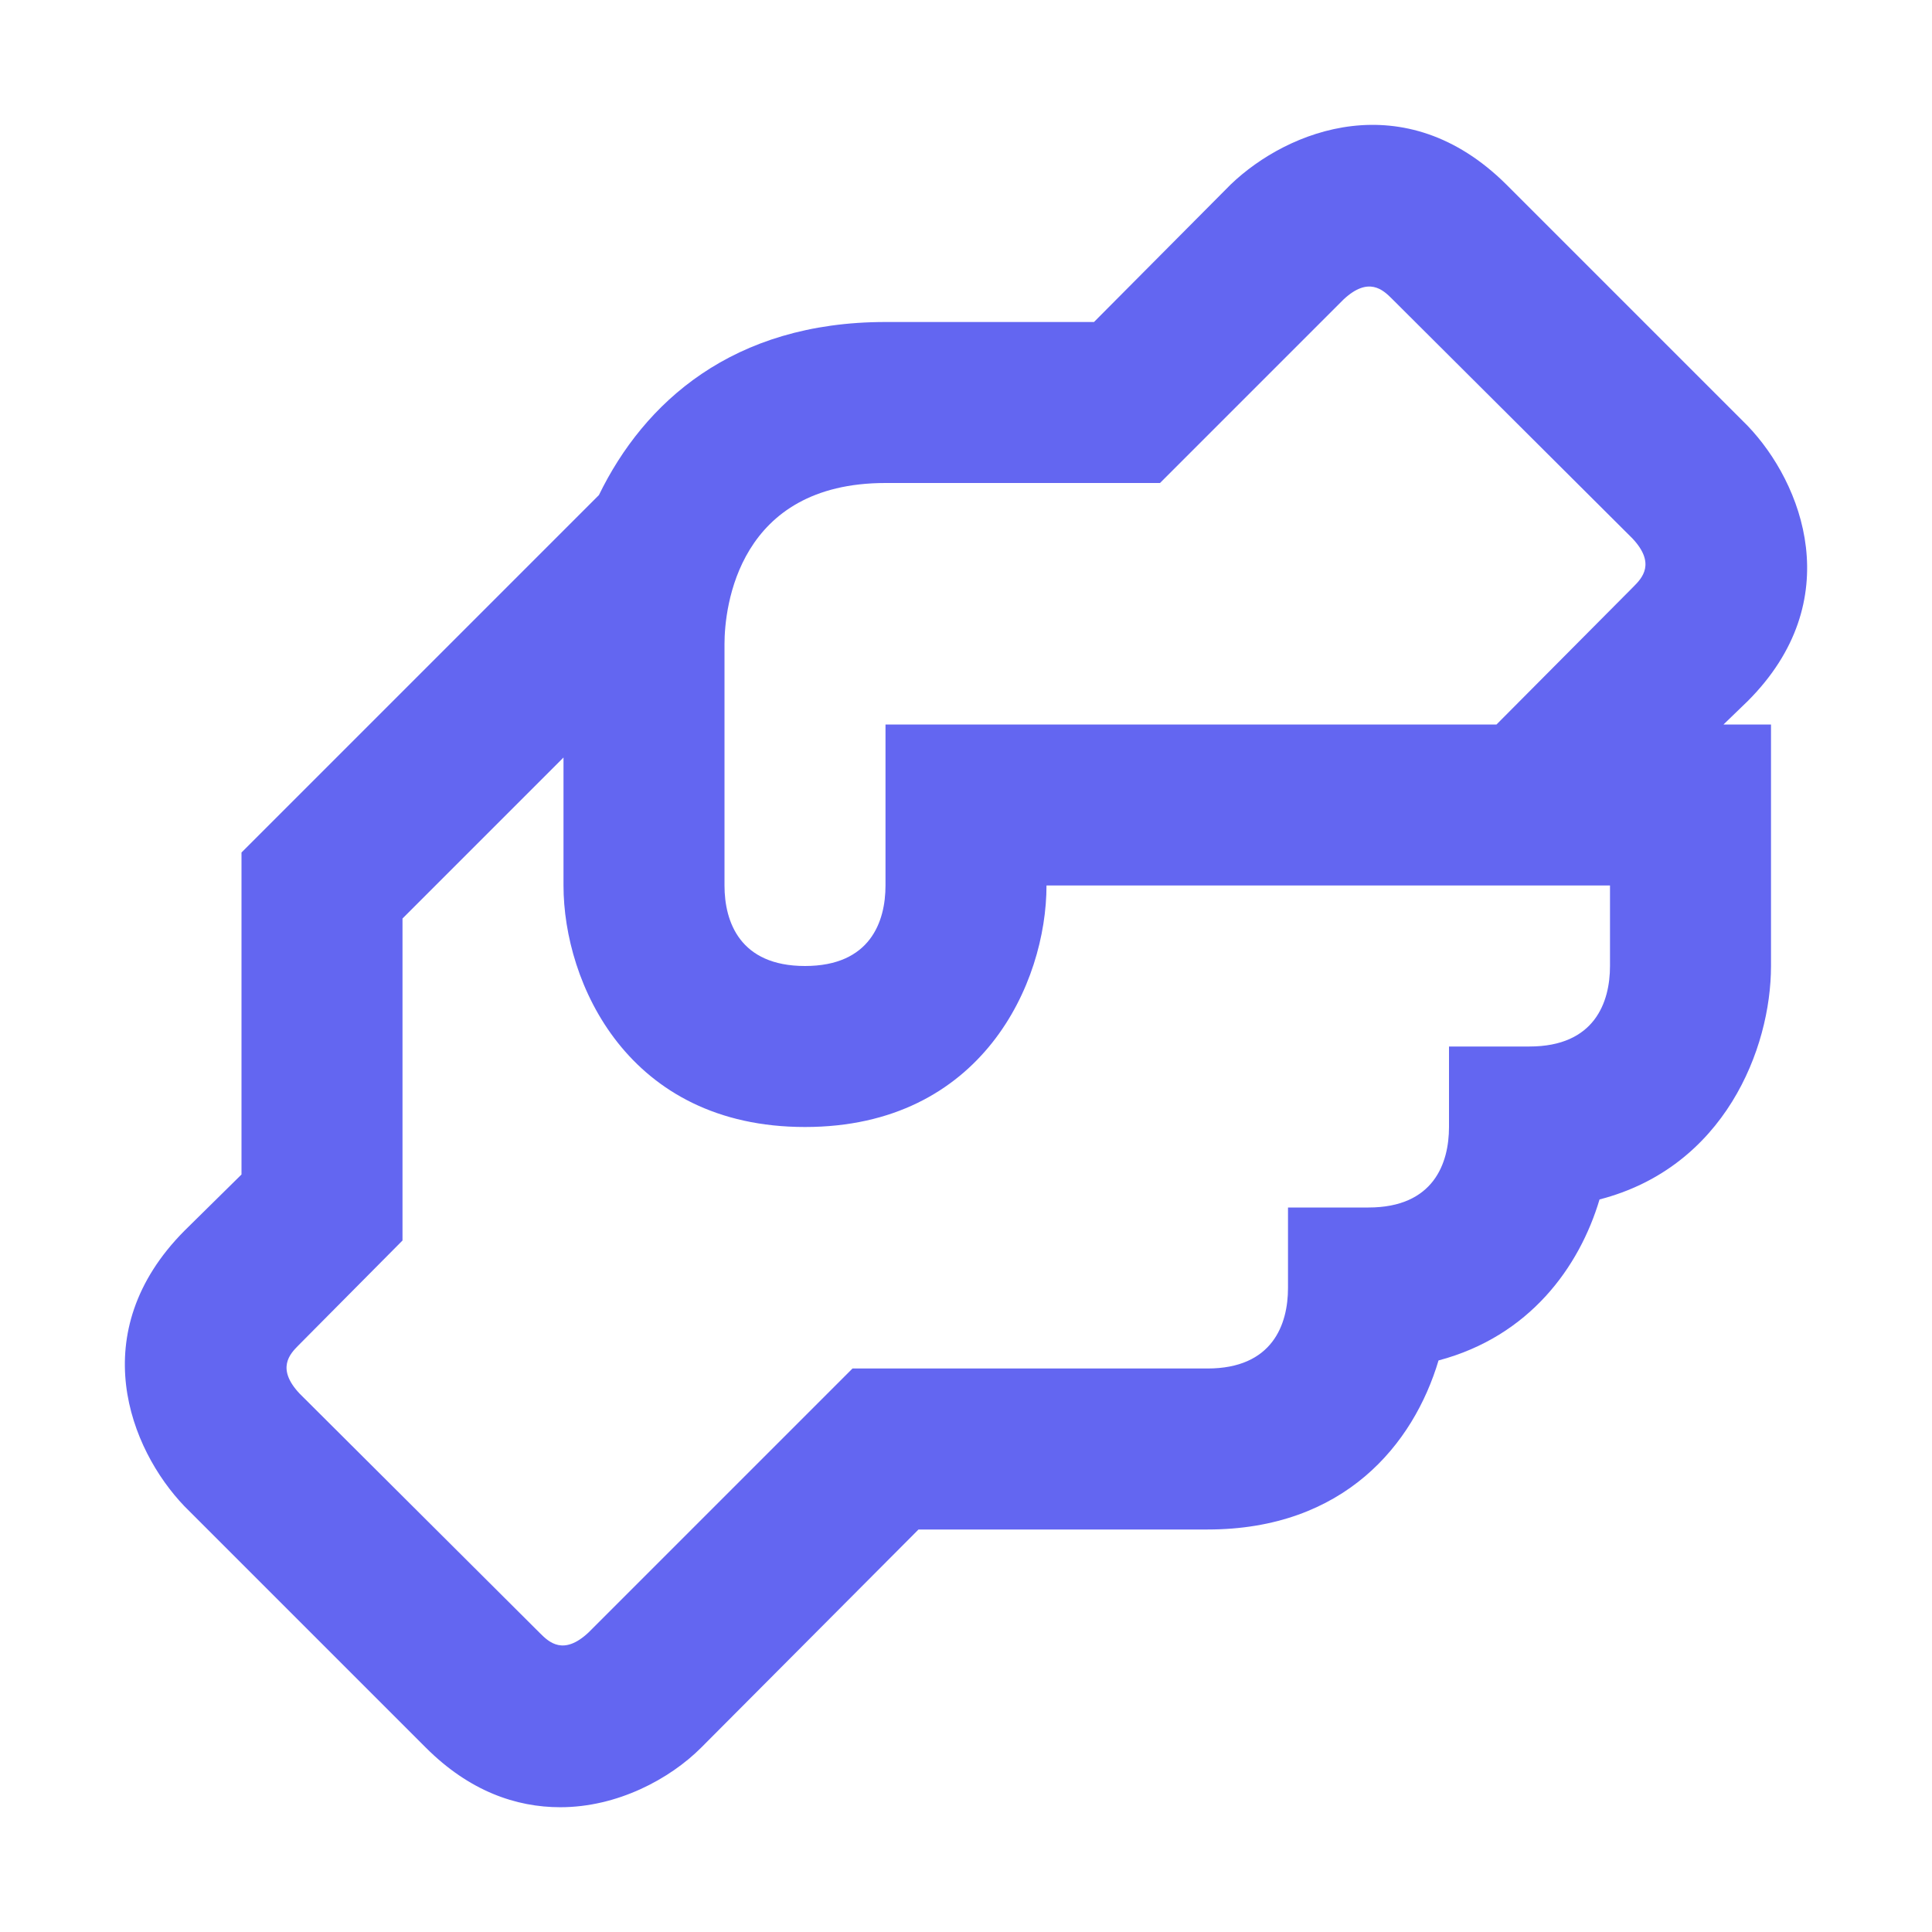
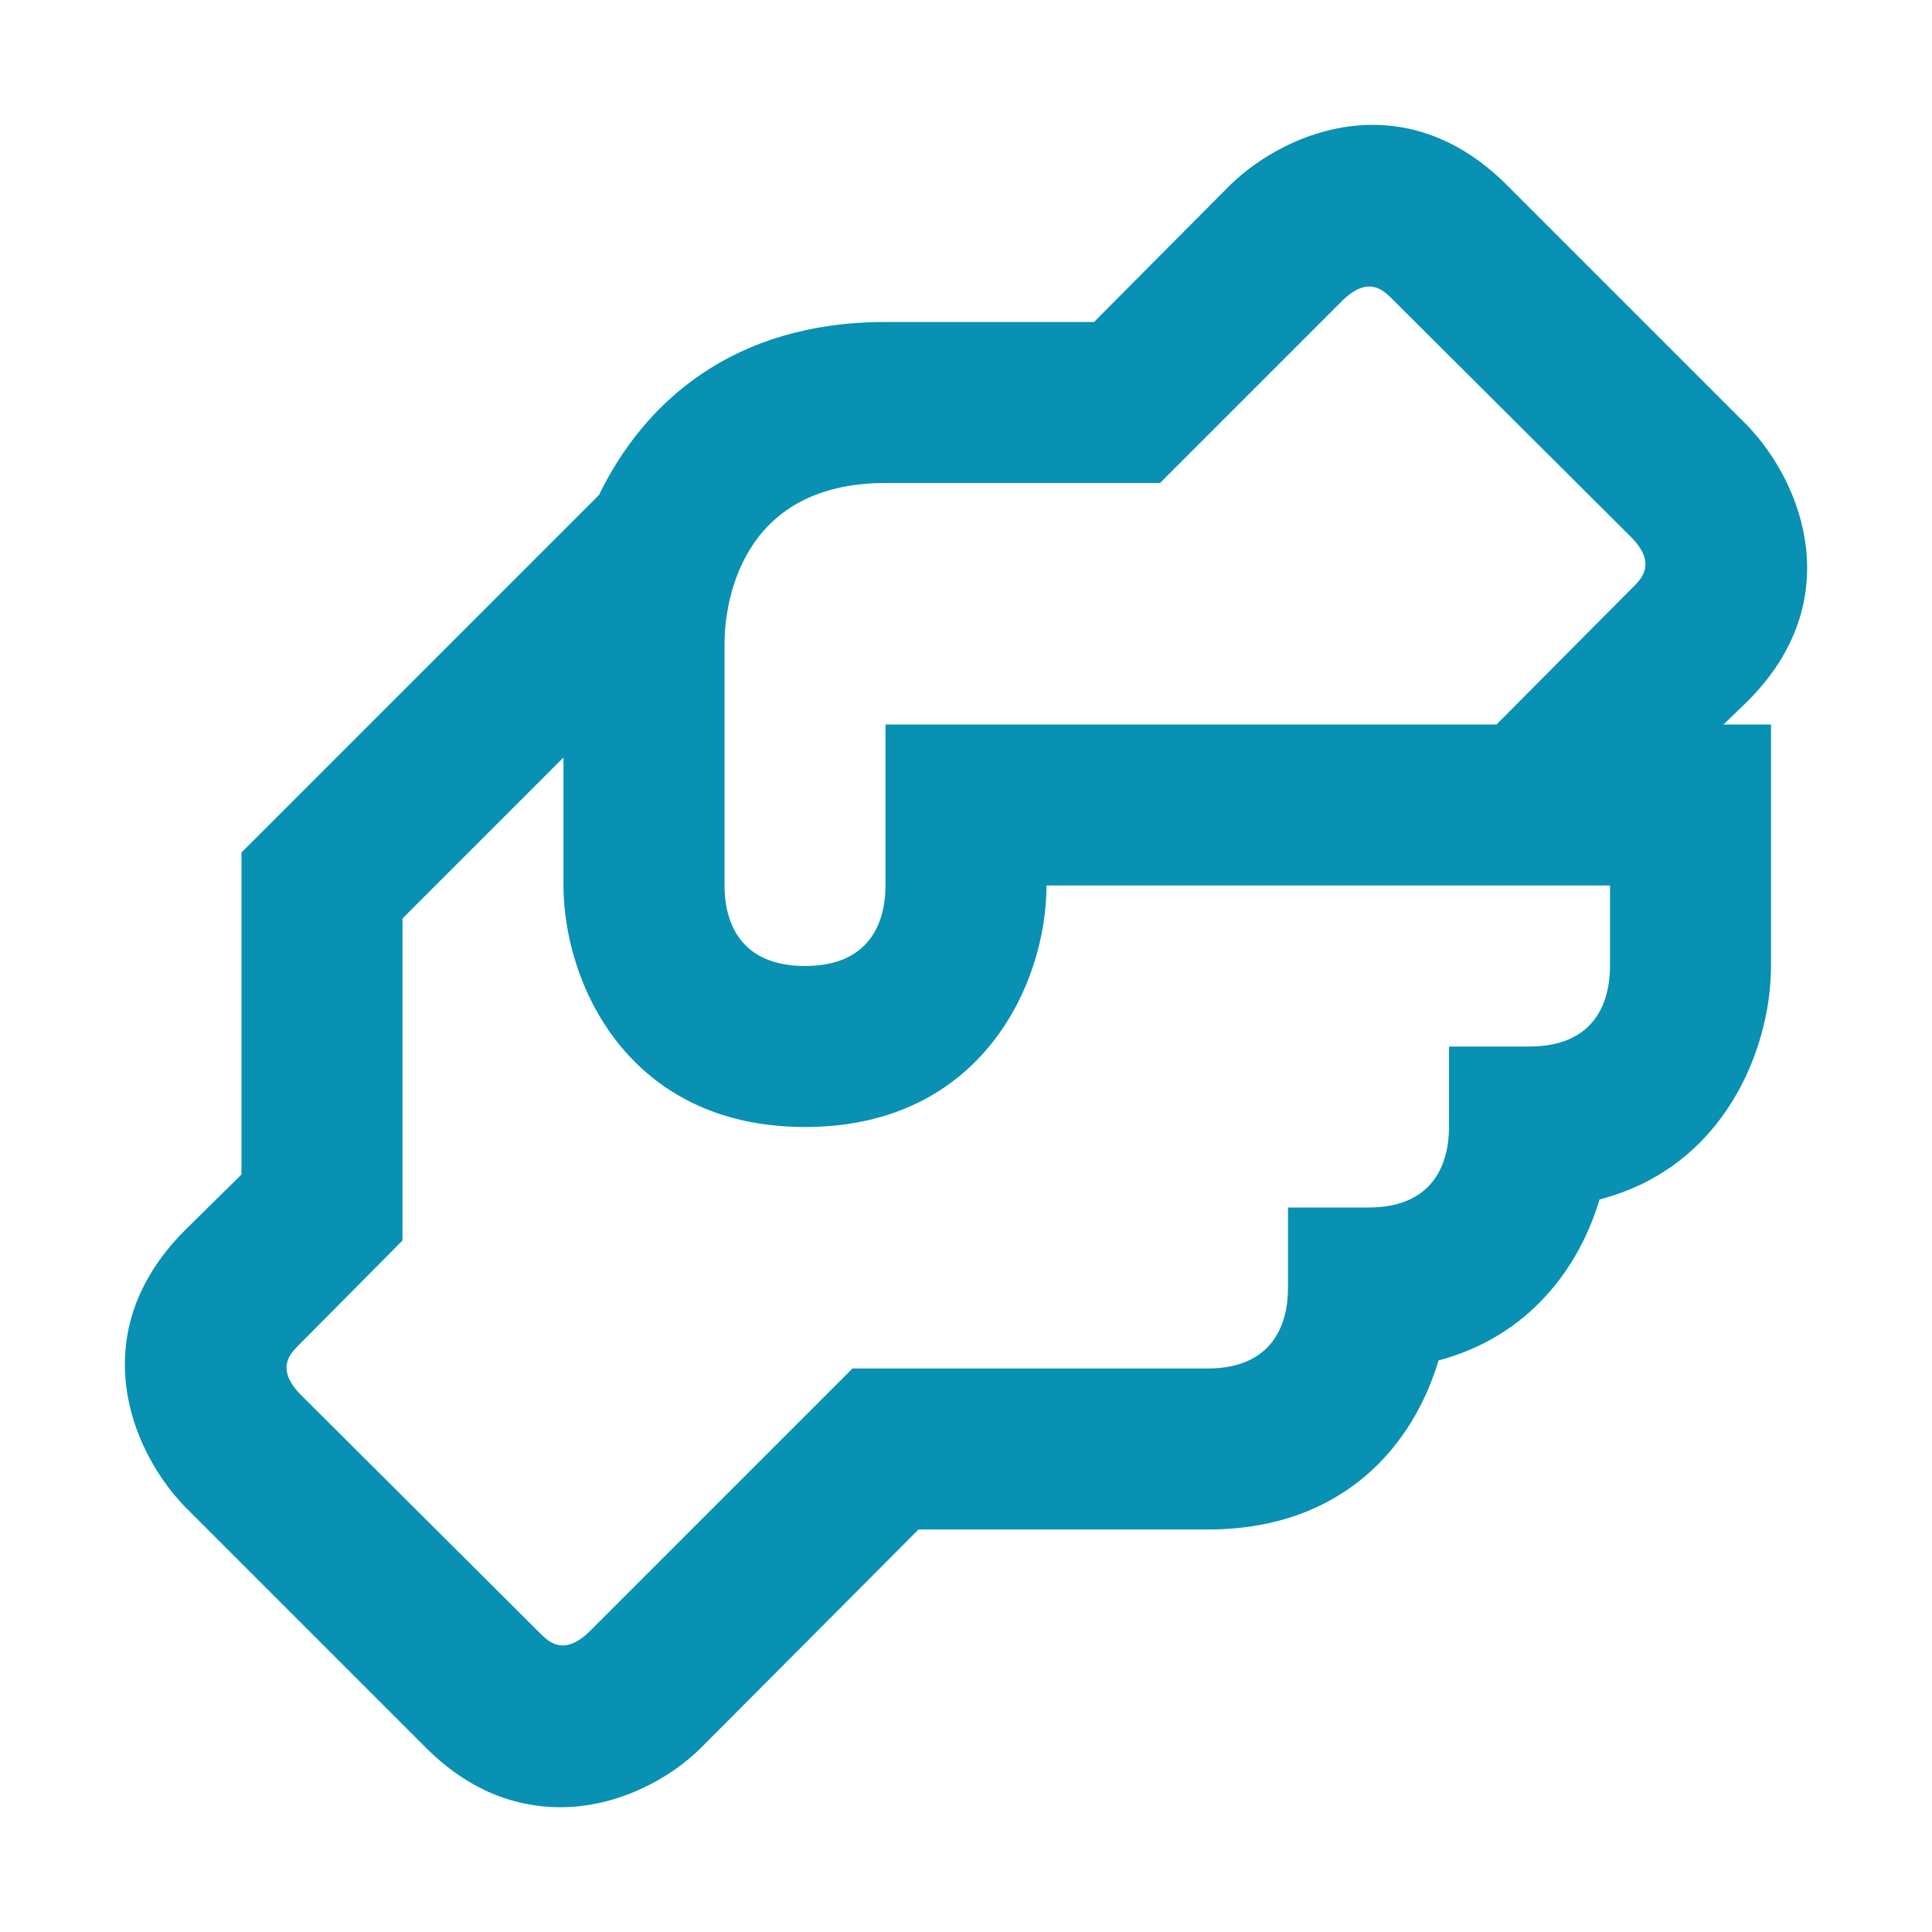
<svg xmlns="http://www.w3.org/2000/svg" width="1em" height="1em" viewBox="0 0 24 24">
-   <path fill="#6366f1" d="M21.71 8.71c1.25-1.25.68-2.71 0-3.42l-3-3c-1.26-1.25-2.71-.68-3.42 0L13.59 4H11C9.1 4 8 5 7.44 6.15L3 10.59v4l-.71.7c-1.25 1.26-.68 2.71 0 3.42l3 3c.54.54 1.12.74 1.67.74c.71 0 1.36-.35 1.75-.74l2.7-2.71H15c1.7 0 2.56-1.06 2.87-2.1c1.13-.3 1.75-1.16 2-2C21.42 14.5 22 13.03 22 12V9h-.59zM20 12c0 .45-.19 1-1 1h-1v1c0 .45-.19 1-1 1h-1v1c0 .45-.19 1-1 1h-4.41l-3.28 3.28c-.31.29-.49.12-.6.01l-2.99-2.98c-.29-.31-.12-.49-.01-.6L5 15.41v-4l2-2V11c0 1.21.8 3 3 3s3-1.79 3-3h7zm.29-4.71L18.59 9H11v2c0 .45-.19 1-1 1s-1-.55-1-1V8c0-.46.17-2 2-2h3.41l2.28-2.28c.31-.29.49-.12.6-.01l2.99 2.98c.29.31.12.49.01.6" />
+   <path fill="#0891b2" d="M21.71 8.71c1.25-1.25.68-2.71 0-3.42l-3-3c-1.26-1.25-2.71-.68-3.42 0L13.59 4H11C9.1 4 8 5 7.44 6.15L3 10.59v4l-.71.7c-1.25 1.26-.68 2.71 0 3.42l3 3c.54.54 1.12.74 1.67.74c.71 0 1.36-.35 1.75-.74l2.7-2.71H15c1.7 0 2.56-1.06 2.87-2.1c1.13-.3 1.75-1.16 2-2C21.42 14.5 22 13.03 22 12V9h-.59zM20 12c0 .45-.19 1-1 1h-1v1c0 .45-.19 1-1 1h-1v1c0 .45-.19 1-1 1h-4.41l-3.28 3.28c-.31.29-.49.12-.6.01l-2.99-2.98c-.29-.31-.12-.49-.01-.6L5 15.41v-4l2-2V11c0 1.21.8 3 3 3s3-1.79 3-3h7zm.29-4.71L18.59 9H11v2c0 .45-.19 1-1 1s-1-.55-1-1V8c0-.46.17-2 2-2h3.41l2.28-2.28c.31-.29.49-.12.6-.01l2.99 2.98c.29.31.12.49.01.6" />
</svg>
